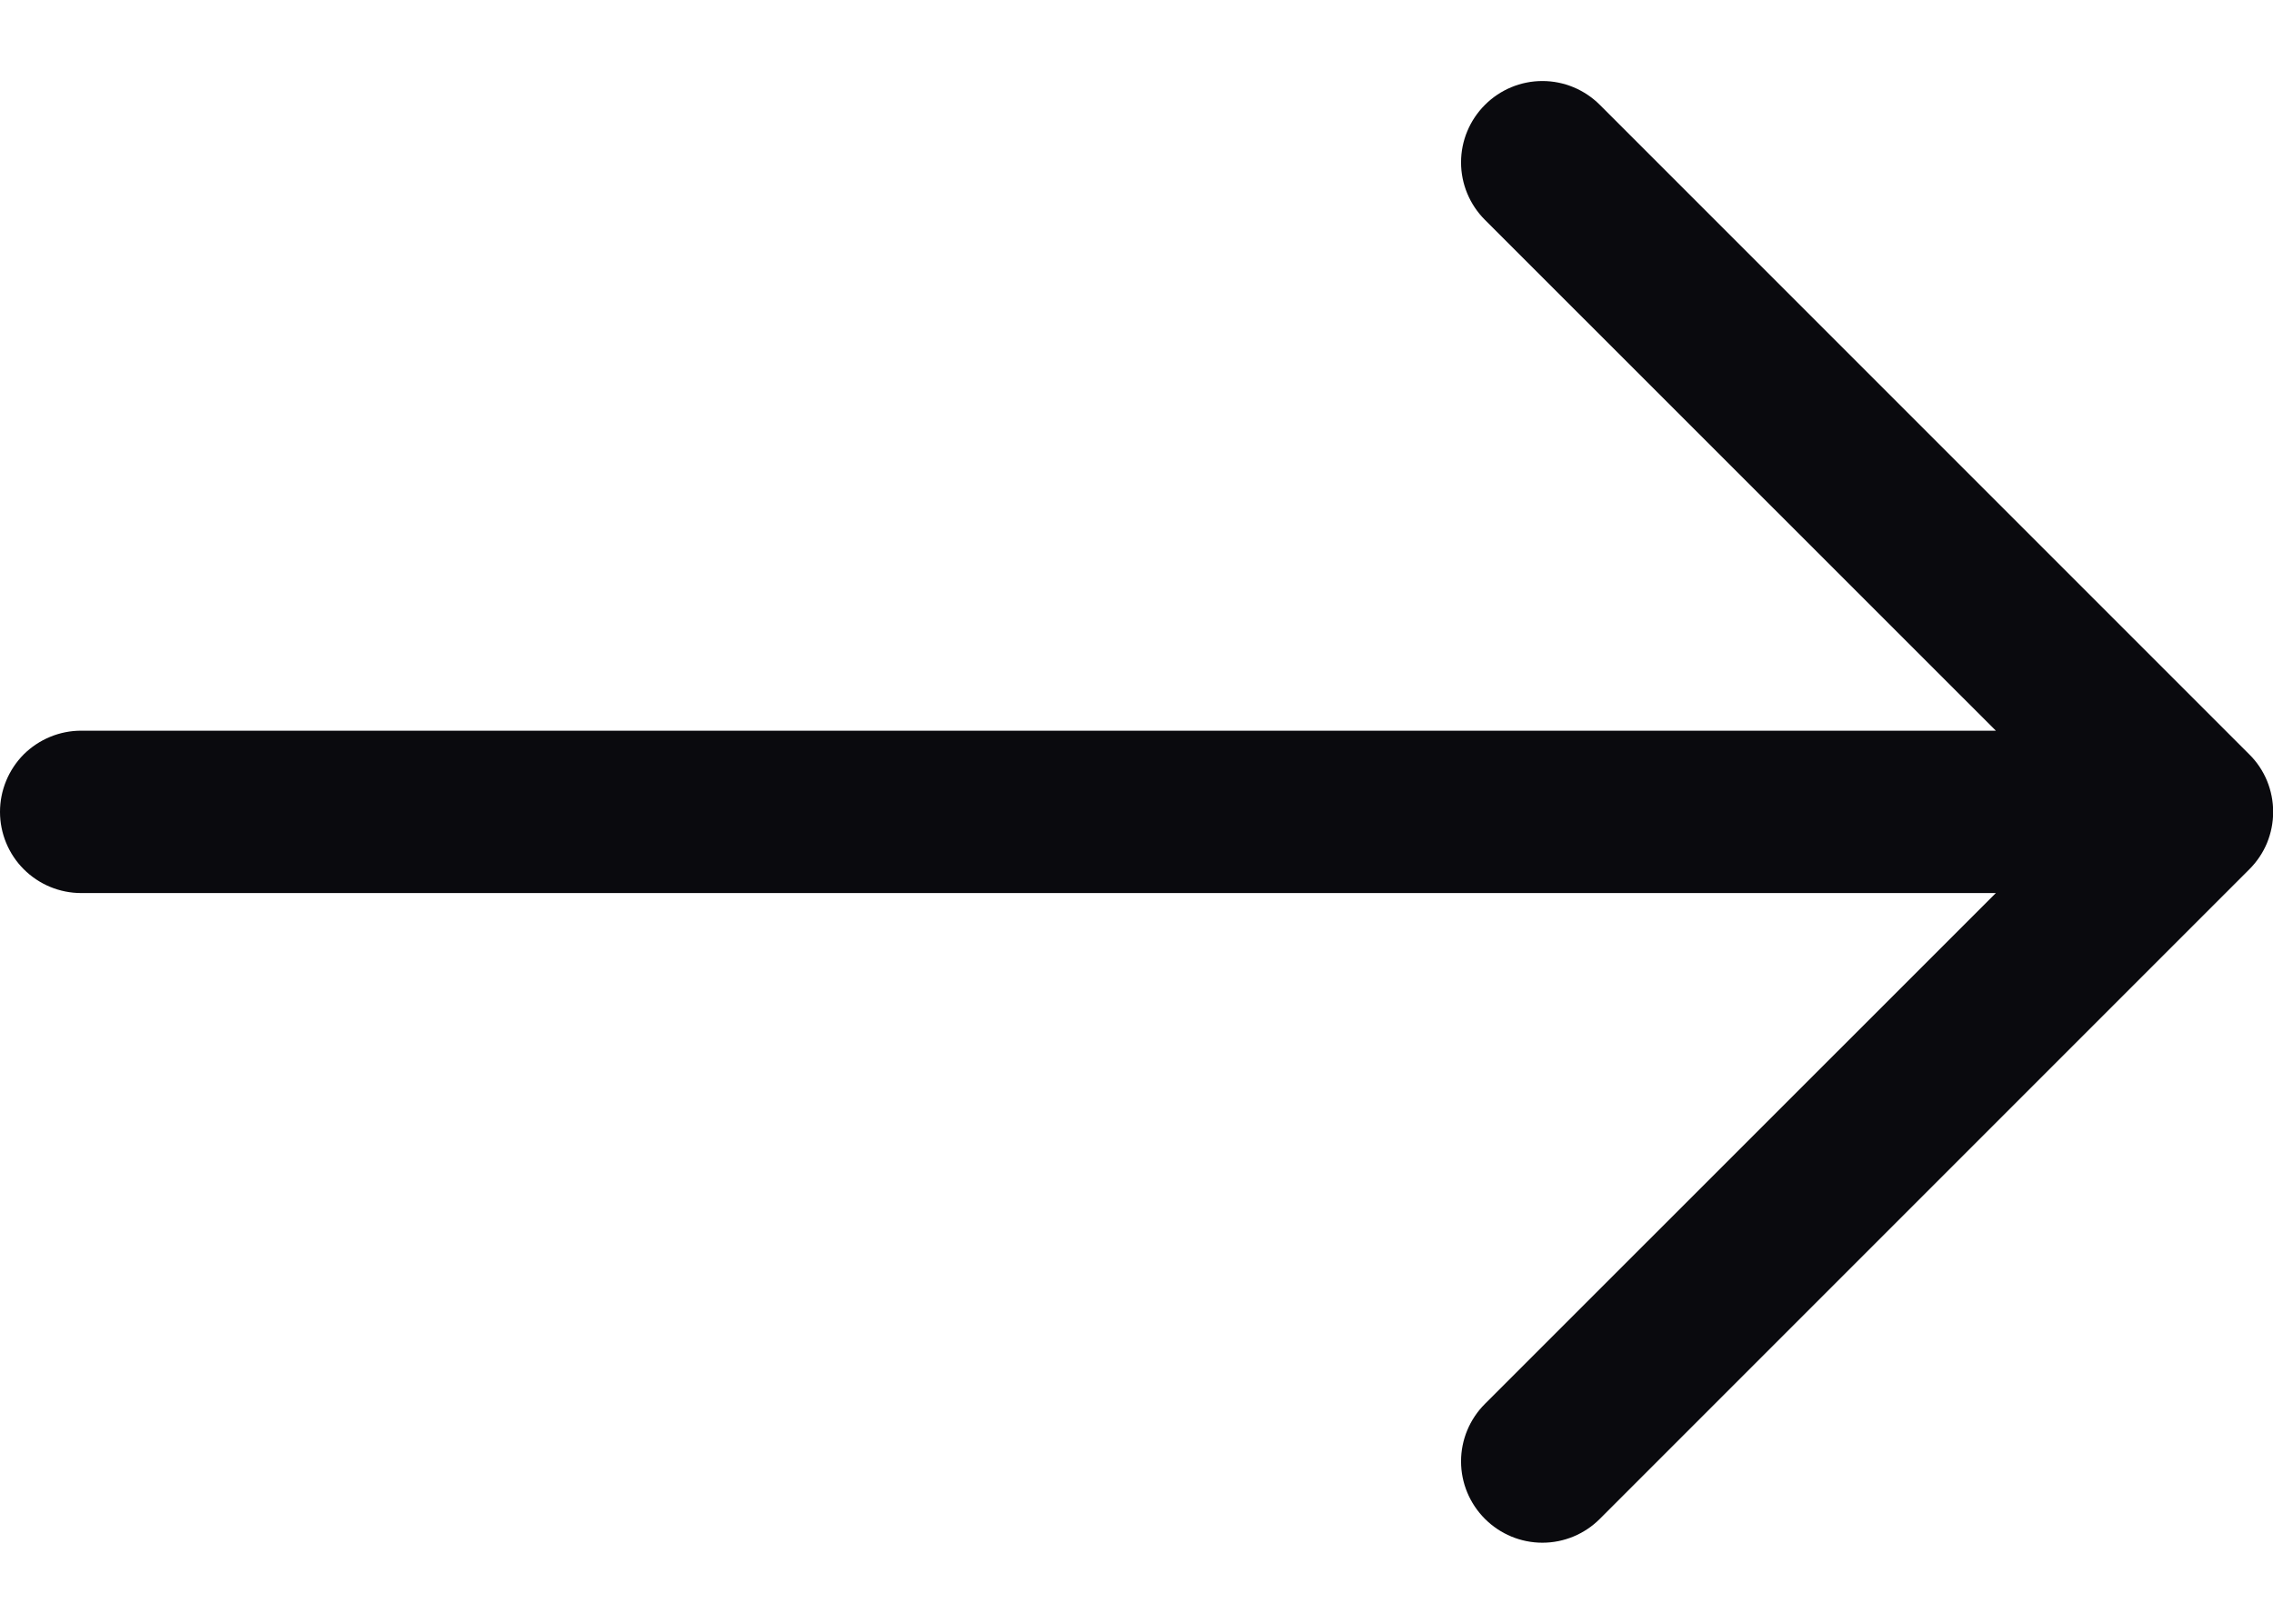
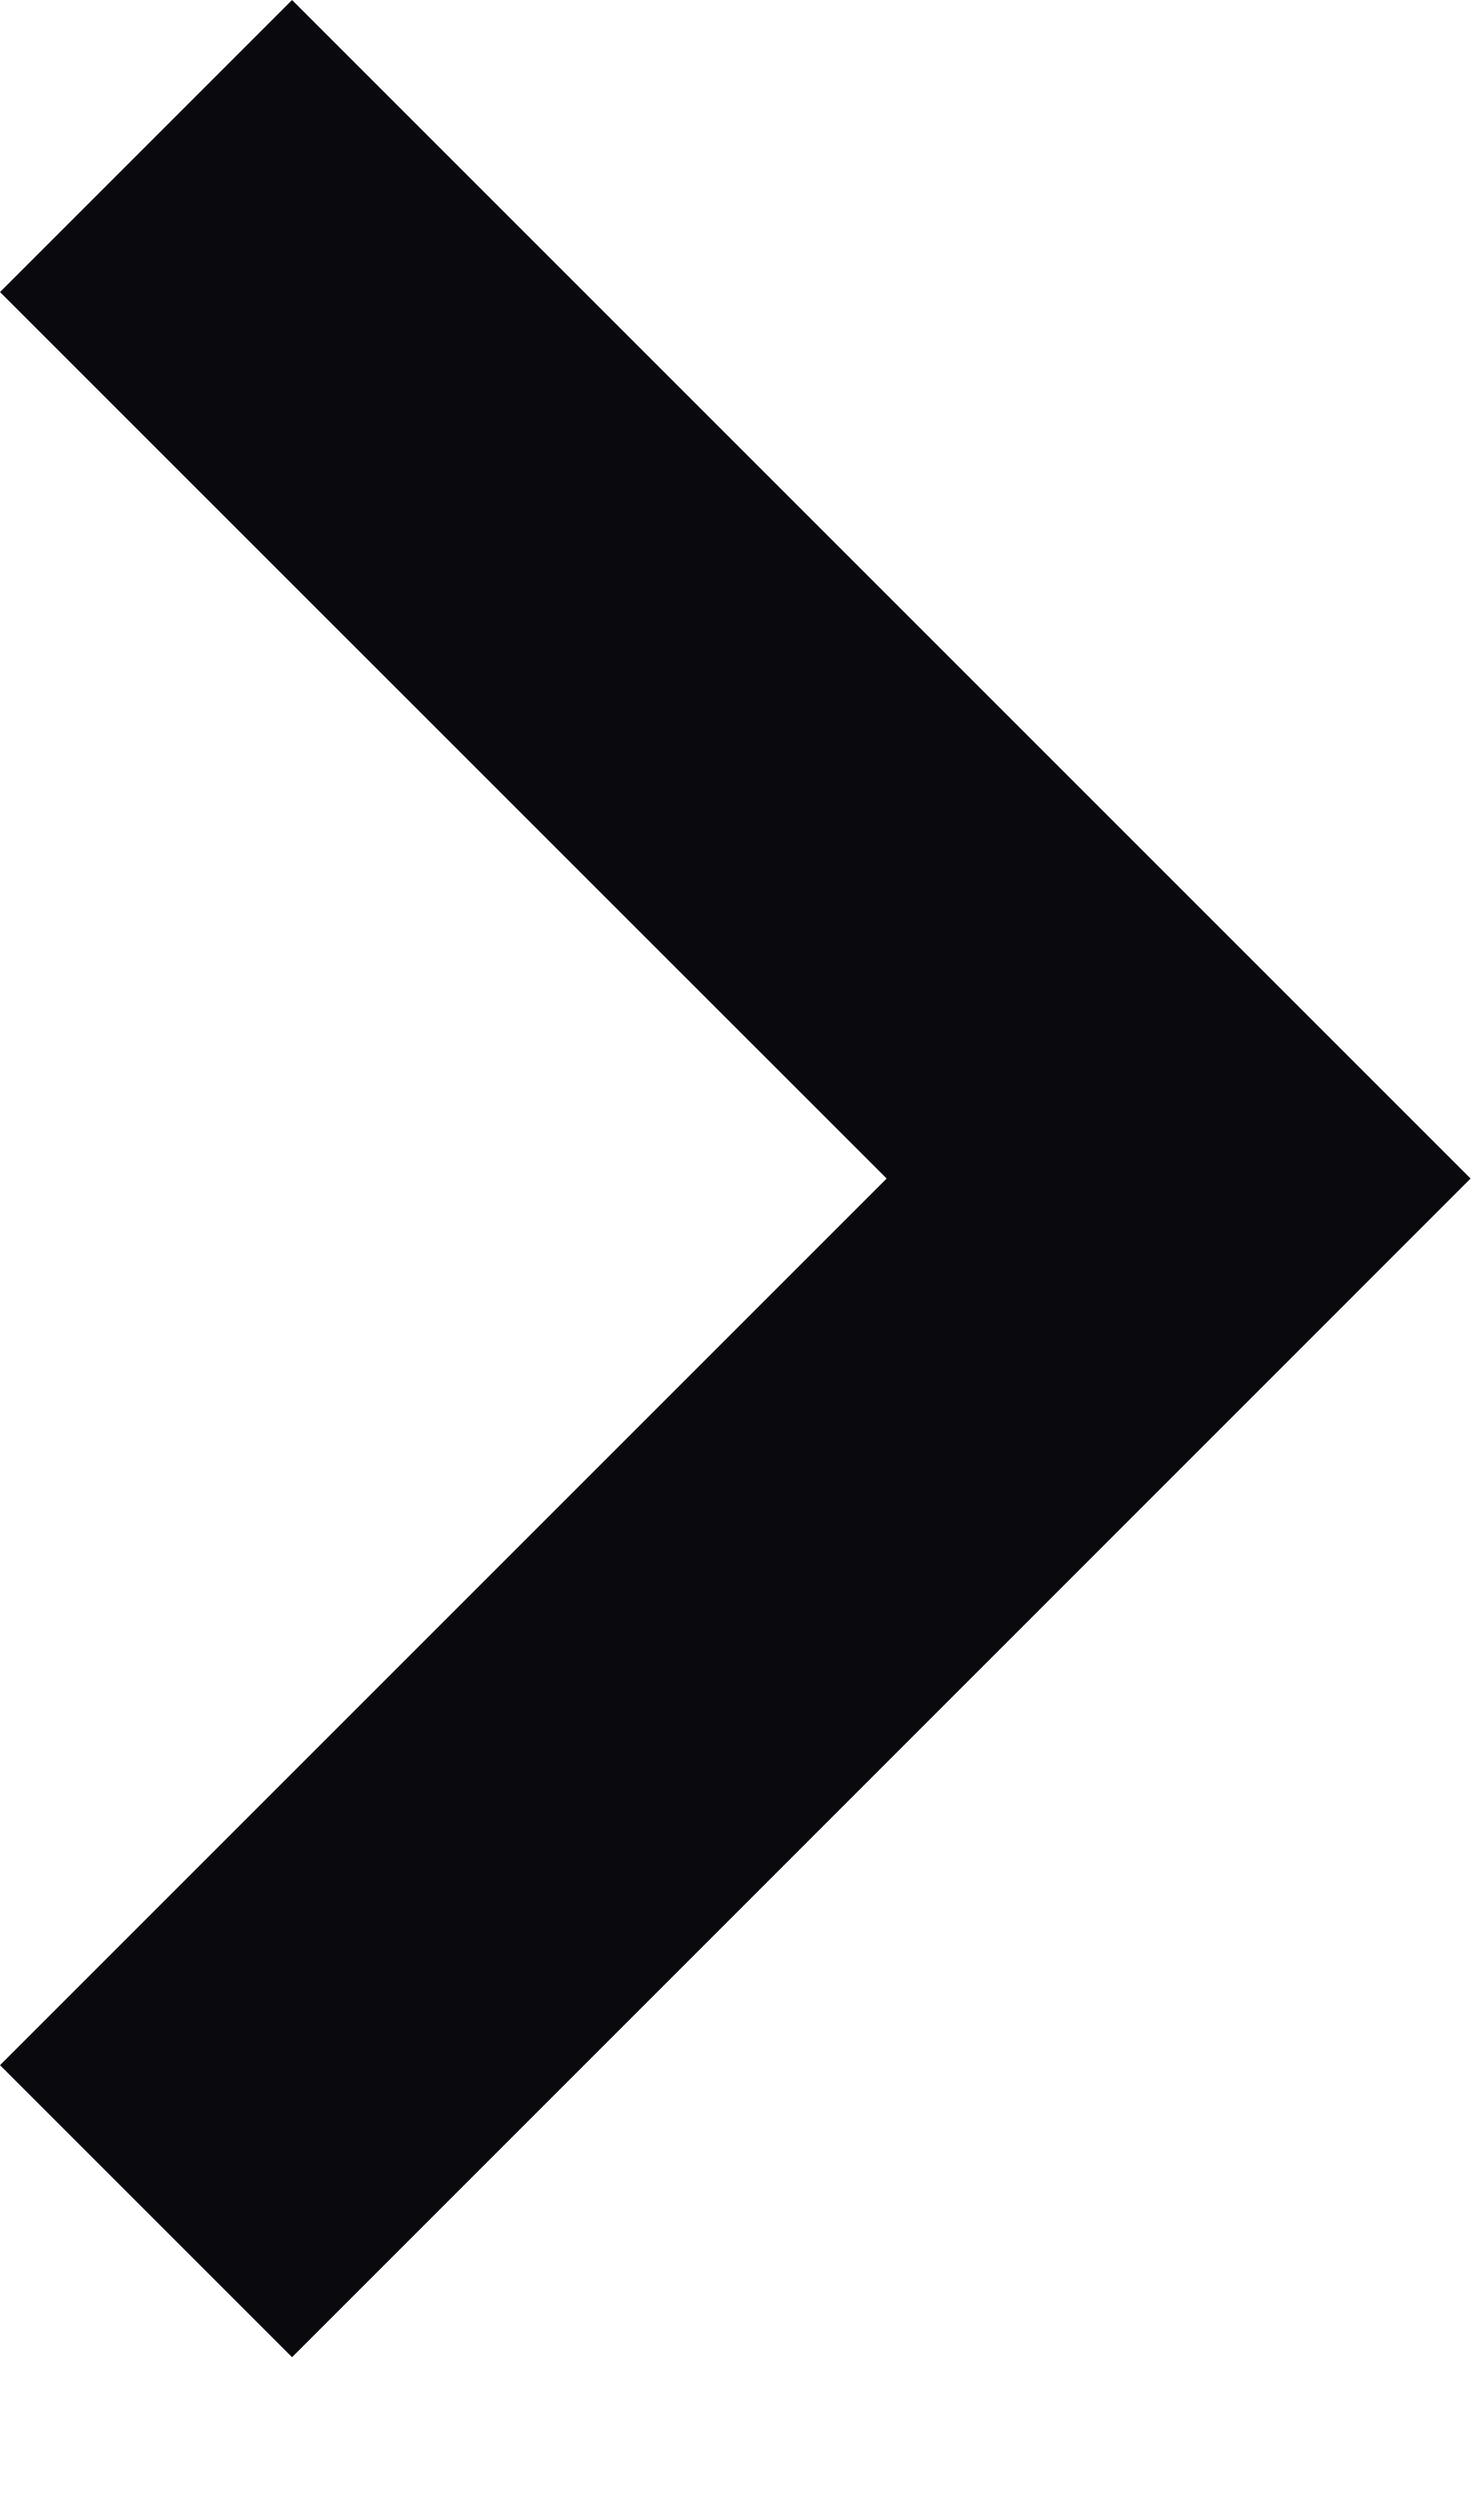
- <svg xmlns="http://www.w3.org/2000/svg" width="14" height="10" viewBox="0 0 14 10" fill="none">
-   <path fill-rule="evenodd" clip-rule="evenodd" d="M0 5C0 4.867 0.053 4.74 0.146 4.646C0.24 4.553 0.367 4.5 0.5 4.5H12.293L9.146 1.354C9.052 1.26 8.999 1.133 8.999 1C8.999 0.867 9.052 0.74 9.146 0.646C9.24 0.552 9.367 0.499 9.5 0.499C9.633 0.499 9.76 0.552 9.854 0.646L13.854 4.646C13.901 4.692 13.938 4.748 13.963 4.808C13.988 4.869 14.001 4.934 14.001 5C14.001 5.066 13.988 5.131 13.963 5.192C13.938 5.252 13.901 5.307 13.854 5.354L9.854 9.354C9.76 9.448 9.633 9.501 9.5 9.501C9.367 9.501 9.24 9.448 9.146 9.354C9.052 9.26 8.999 9.133 8.999 9C8.999 8.867 9.052 8.74 9.146 8.646L12.293 5.5H0.5C0.367 5.5 0.24 5.447 0.146 5.353C0.053 5.26 0 5.133 0 5Z" fill="#0A0A0E" />
+ <svg xmlns="http://www.w3.org/2000/svg" width="10" height="17" viewBox="0 0 10 17" fill="none">
+   <path d="M1.986 16.029L10 8.014L1.986 0L0 1.986L6.029 8.014L0 14.043L1.986 16.029Z" fill="#0A0A0E" />
</svg>
